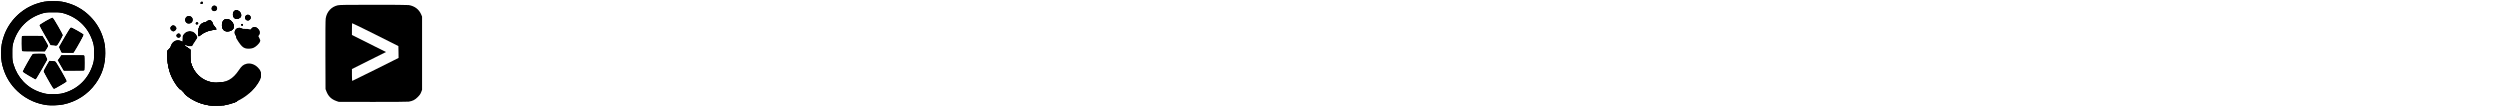
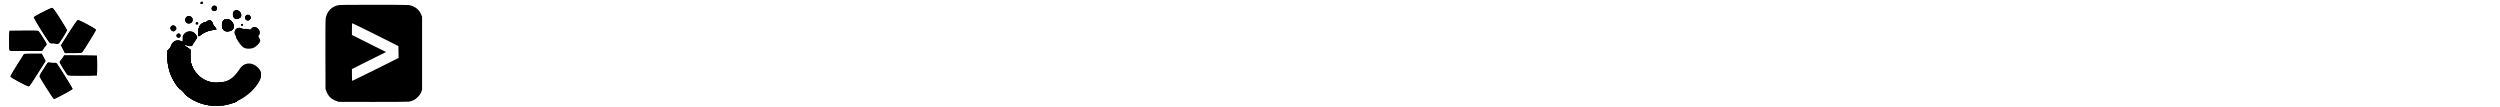
<svg xmlns="http://www.w3.org/2000/svg" version="1.1" width="752" height="32" viewBox="0 0 752 32">
  <svg id="b-pivotaltracker" width="32" height="32" viewBox="0 0 32 32" x="0" y="0">
-     <path d="M14.161 31.621c-6.012-0.758-11.149-4.936-13.031-10.596-0.635-1.909-0.793-2.911-0.793-5.025s0.158-3.116 0.793-5.025c1.518-4.566 5.279-8.327 9.845-9.845 1.909-0.635 2.911-0.793 5.025-0.793s3.116 0.158 5.025 0.793c4.566 1.518 8.327 5.279 9.845 9.845 0.635 1.909 0.793 2.911 0.793 5.025 0 3.47-0.913 6.347-2.896 9.125-2.313 3.24-5.813 5.492-9.798 6.305-1.207 0.246-3.615 0.342-4.808 0.192zM19.313 27.946c4.23-1.242 7.349-4.357 8.643-8.633 0.315-1.040 0.34-1.29 0.34-3.313s-0.026-2.272-0.34-3.313c-1.293-4.273-4.371-7.35-8.643-8.643-1.040-0.315-1.29-0.341-3.313-0.341s-2.272 0.026-3.313 0.341c-4.273 1.293-7.35 4.371-8.643 8.643-0.315 1.040-0.341 1.29-0.341 3.313s0.026 2.272 0.341 3.313c1.229 4.062 4.074 7.070 7.936 8.392 1.677 0.574 2.316 0.663 4.395 0.614 1.508-0.036 2.002-0.099 2.938-0.373zM15.904 26.406c-0.597-0.861-2.778-4.79-2.772-4.992 0.004-0.125 0.389-0.873 0.855-1.664l0.848-1.438 0.864 0.042c0.595 0.029 0.928 0.107 1.070 0.25 0.113 0.114 0.922 1.458 1.799 2.986 1.326 2.313 1.567 2.81 1.437 2.967-0.165 0.199-3.583 2.192-3.759 2.192-0.057 0-0.211-0.155-0.342-0.344zM8.756 22.807c-0.994-0.58-1.847-1.127-1.897-1.216-0.098-0.175 2.639-5.043 2.986-5.31 0.138-0.106 0.713-0.156 1.794-0.156 1.664 0 1.986 0.050 1.986 0.307 0 0.086 0.143 0.425 0.319 0.755s0.285 0.687 0.244 0.793c-0.126 0.33-3.090 5.444-3.289 5.676-0.103 0.12-0.221 0.216-0.262 0.212s-0.887-0.481-1.881-1.061zM18.255 19.687l-0.901-1.563 0.328-0.389c0.18-0.214 0.411-0.551 0.514-0.749l0.186-0.36h3.483c3.061 0 3.493 0.024 3.559 0.198 0.099 0.258 0.099 3.972 0 4.23-0.066 0.173-0.464 0.198-3.172 0.198h-3.096zM18.42 15.656c-0.040-0.12-0.212-0.507-0.383-0.859l-0.311-0.64 1.69-2.923c1.16-2.006 1.764-2.934 1.927-2.96 0.255-0.040 3.649 1.865 3.798 2.132 0.075 0.134-1.916 3.78-2.803 5.134l-0.219 0.334h-1.814c-1.616 0-1.821-0.024-1.886-0.219zM6.65 15.35c-0.173-0.173-0.214-4.181-0.046-4.446 0.078-0.123 0.795-0.151 3.154-0.125l3.054 0.034 0.784 1.313c0.431 0.722 0.814 1.428 0.851 1.569 0.044 0.17-0.108 0.518-0.451 1.031l-0.518 0.775h-3.34c-2.431 0-3.38-0.041-3.49-0.15zM15.955 13.635l-0.733-0.073-1.667-2.875c-0.917-1.581-1.67-2.963-1.673-3.071-0.009-0.277 3.743-2.428 3.978-2.28 0.249 0.157 3.009 4.931 3.013 5.211 0.003 0.22-0.997 2.093-1.526 2.859-0.131 0.189-0.332 0.334-0.448 0.323s-0.54-0.054-0.943-0.094z" />
-     <path d="M14.161 31.621c-6.012-0.758-11.149-4.936-13.031-10.596-0.635-1.909-0.793-2.911-0.793-5.025s0.158-3.116 0.793-5.025c1.518-4.566 5.279-8.327 9.845-9.845 1.909-0.635 2.911-0.793 5.025-0.793s3.116 0.158 5.025 0.793c4.566 1.518 8.327 5.279 9.845 9.845 0.635 1.909 0.793 2.911 0.793 5.025 0 3.47-0.913 6.347-2.896 9.125-2.313 3.24-5.813 5.492-9.798 6.305-1.207 0.246-3.615 0.342-4.808 0.192zM19.313 27.946c4.23-1.242 7.349-4.357 8.643-8.633 0.315-1.040 0.34-1.29 0.34-3.313s-0.026-2.272-0.34-3.313c-1.293-4.273-4.371-7.35-8.643-8.643-1.040-0.315-1.29-0.341-3.313-0.341s-2.272 0.026-3.313 0.341c-4.273 1.293-7.35 4.371-8.643 8.643-0.315 1.040-0.341 1.29-0.341 3.313s0.026 2.272 0.341 3.313c1.229 4.062 4.074 7.070 7.936 8.392 1.677 0.574 2.316 0.663 4.395 0.614 1.508-0.036 2.002-0.099 2.938-0.373zM16.097 26.401c-0.259-0.304-2.848-4.835-2.842-4.973 0.003-0.063 0.384-0.762 0.847-1.552l0.842-1.438 0.684 0.039c0.376 0.022 0.769 0.065 0.872 0.097 0.208 0.064 3.264 5.306 3.337 5.724 0.038 0.22-0.15 0.375-1.114 0.92-0.638 0.36-1.449 0.822-1.802 1.026-0.599 0.346-0.654 0.356-0.824 0.157zM8.75 22.622c-0.928-0.543-1.701-1.060-1.717-1.149s0.609-1.258 1.388-2.599l1.418-2.438 1.83-0.035c1.488-0.028 1.83-0.002 1.83 0.138 0 0.095 0.136 0.429 0.303 0.742l0.303 0.57-1.498 2.605c-1.803 3.136-1.824 3.169-2.018 3.16-0.084-0.004-0.913-0.452-1.841-0.995zM18.45 19.704c-0.454-0.781-0.825-1.504-0.825-1.606s0.118-0.292 0.263-0.423c0.145-0.131 0.343-0.393 0.441-0.582l0.178-0.344h6.744v4.375h-5.975zM18.499 15.406c-0.066-0.189-0.205-0.503-0.309-0.698s-0.19-0.433-0.19-0.53c0-0.239 3.15-5.691 3.33-5.763 0.177-0.071 3.67 1.938 3.67 2.111 0 0.133-2.368 4.295-2.777 4.88l-0.24 0.344h-3.364zM6.75 13.063v-2.188h2.918c3.376 0 2.928-0.189 4.012 1.688 0.655 1.132 0.707 1.275 0.552 1.511-0.094 0.144-0.303 0.467-0.464 0.719l-0.294 0.458h-6.725zM16.075 13.51l-0.738-0.073-1.666-2.875c-0.916-1.581-1.653-2.918-1.637-2.97s0.844-0.567 1.841-1.144c1.19-0.689 1.86-1.010 1.953-0.934 0.166 0.136 2.922 4.901 2.922 5.053 0 0.144-1.367 2.569-1.6 2.839-0.104 0.12-0.222 0.209-0.263 0.198s-0.406-0.054-0.812-0.094z" />
-     <path d="M14.308 31.494c-6.375-0.718-11.762-5.378-13.369-11.564-1.666-6.412 0.915-13.198 6.411-16.857 5.296-3.526 12.004-3.526 17.3 0 4.7 3.129 7.408 8.778 6.855 14.301-0.79 7.902-6.99 13.807-14.881 14.172-0.722 0.033-1.765 0.010-2.317-0.053zM19.177 28.14c1.269-0.34 3.298-1.316 4.272-2.054 0.892-0.676 2.338-2.168 2.918-3.011 0.6-0.873 1.473-2.784 1.784-3.906 0.231-0.836 0.272-1.307 0.272-3.169 0-2.574-0.172-3.385-1.154-5.427-0.721-1.501-1.435-2.474-2.68-3.657-1.165-1.107-1.816-1.553-3.272-2.243-1.957-0.927-2.777-1.096-5.317-1.096s-3.36 0.169-5.317 1.096c-1.456 0.69-2.107 1.136-3.272 2.243-1.245 1.183-1.959 2.157-2.68 3.657-0.981 2.042-1.154 2.852-1.154 5.427 0 2.54 0.169 3.36 1.096 5.317 0.69 1.456 1.136 2.107 2.243 3.272 1.824 1.92 3.922 3.113 6.459 3.674 1.465 0.324 4.366 0.262 5.802-0.122zM16.097 26.401c-0.259-0.304-2.848-4.835-2.842-4.973 0.003-0.063 0.384-0.762 0.847-1.552l0.842-1.438 0.684 0.039c0.376 0.022 0.769 0.065 0.872 0.097 0.208 0.064 3.264 5.306 3.337 5.724 0.038 0.22-0.15 0.375-1.114 0.92-0.638 0.36-1.449 0.822-1.802 1.026-0.599 0.346-0.654 0.356-0.824 0.157zM8.75 22.622c-0.928-0.543-1.701-1.060-1.717-1.149s0.609-1.258 1.388-2.599l1.418-2.438 1.83-0.035c1.488-0.028 1.83-0.002 1.83 0.138 0 0.095 0.136 0.429 0.303 0.742l0.303 0.57-1.498 2.605c-1.803 3.136-1.824 3.169-2.018 3.16-0.084-0.004-0.913-0.452-1.841-0.995zM18.45 19.704c-0.454-0.781-0.825-1.504-0.825-1.606s0.118-0.292 0.263-0.423c0.145-0.131 0.343-0.393 0.441-0.582l0.178-0.344h6.744v4.375h-5.975zM18.499 15.406c-0.066-0.189-0.205-0.503-0.309-0.698s-0.19-0.433-0.19-0.53c0-0.239 3.15-5.691 3.33-5.763 0.177-0.071 3.67 1.938 3.67 2.111 0 0.133-2.368 4.295-2.777 4.88l-0.24 0.344h-3.364zM6.75 13.063v-2.188h2.918c3.376 0 2.928-0.189 4.012 1.688 0.655 1.132 0.707 1.275 0.552 1.511-0.094 0.144-0.303 0.467-0.464 0.719l-0.294 0.458h-6.725zM16.075 13.51l-0.738-0.073-1.666-2.875c-0.916-1.581-1.653-2.918-1.637-2.97s0.844-0.567 1.841-1.144c1.19-0.689 1.86-1.010 1.953-0.934 0.166 0.136 2.922 4.901 2.922 5.053 0 0.144-1.367 2.569-1.6 2.839-0.104 0.12-0.222 0.209-0.263 0.198s-0.406-0.054-0.812-0.094z" />
-     <path d="M14.375 31.43c-0.172-0.029-0.706-0.117-1.188-0.195-1.932-0.312-4.373-1.343-6.152-2.599-3.142-2.218-5.341-5.575-6.244-9.532-0.293-1.282-0.293-4.927 0-6.209 1.416-6.206 5.897-10.687 12.103-12.103 1.282-0.293 4.927-0.293 6.209 0 6.206 1.416 10.687 5.897 12.103 12.103 0.293 1.282 0.293 4.927 0 6.209-1.416 6.204-5.991 10.774-12.103 12.092-0.875 0.189-4.070 0.346-4.73 0.233zM18.058 28.435c1.934-0.337 3.773-1.095 5.243-2.161 6.992-5.071 7.089-15.212 0.196-20.385-7.503-5.63-18.306-1.265-19.931 8.053-1.466 8.41 6.083 15.96 14.493 14.493zM16.097 26.401c-0.259-0.304-2.848-4.835-2.842-4.973 0.003-0.063 0.384-0.762 0.847-1.552l0.842-1.438 0.684 0.039c0.376 0.022 0.769 0.065 0.872 0.097 0.208 0.064 3.264 5.306 3.337 5.724 0.038 0.22-0.15 0.375-1.114 0.92-0.638 0.36-1.449 0.822-1.802 1.026-0.599 0.346-0.654 0.356-0.824 0.157zM8.75 22.622c-0.928-0.543-1.701-1.060-1.717-1.149s0.609-1.258 1.388-2.599l1.418-2.438 1.83-0.035c1.488-0.028 1.83-0.002 1.83 0.138 0 0.095 0.136 0.429 0.303 0.742l0.303 0.57-1.498 2.605c-1.803 3.136-1.824 3.169-2.018 3.16-0.084-0.004-0.913-0.452-1.841-0.995zM18.45 19.704c-0.454-0.781-0.825-1.504-0.825-1.606s0.118-0.292 0.263-0.423c0.145-0.131 0.343-0.393 0.441-0.582l0.178-0.344h6.744v4.375h-5.975zM18.499 15.406c-0.066-0.189-0.205-0.503-0.309-0.698s-0.19-0.433-0.19-0.53c0-0.239 3.15-5.691 3.33-5.763 0.177-0.071 3.67 1.938 3.67 2.111 0 0.133-2.368 4.295-2.777 4.88l-0.24 0.344h-3.364zM6.75 13.063v-2.188h2.918c3.376 0 2.928-0.189 4.012 1.688 0.655 1.132 0.707 1.275 0.552 1.511-0.094 0.144-0.303 0.467-0.464 0.719l-0.294 0.458h-6.725zM16.075 13.51l-0.738-0.073-1.666-2.875c-0.916-1.581-1.653-2.918-1.637-2.97s0.844-0.567 1.841-1.144c1.19-0.689 1.86-1.010 1.953-0.934 0.166 0.136 2.922 4.901 2.922 5.053 0 0.144-1.367 2.569-1.6 2.839-0.104 0.12-0.222 0.209-0.263 0.198s-0.406-0.054-0.812-0.094z" />
-     <path d="M14.375 31.43c-0.172-0.029-0.706-0.117-1.188-0.195-1.932-0.312-4.373-1.343-6.152-2.599-3.142-2.218-5.341-5.575-6.244-9.532-0.293-1.282-0.293-4.927 0-6.209 1.416-6.206 5.897-10.687 12.103-12.103 1.282-0.293 4.927-0.293 6.209 0 6.206 1.416 10.687 5.897 12.103 12.103 0.293 1.282 0.293 4.927 0 6.209-1.416 6.204-5.991 10.774-12.103 12.092-0.875 0.189-4.070 0.346-4.73 0.233zM18.058 28.435c1.934-0.337 3.773-1.095 5.243-2.161 6.992-5.071 7.089-15.212 0.196-20.385-7.503-5.63-18.306-1.265-19.931 8.053-1.466 8.41 6.083 15.96 14.493 14.493zM14.766 23.922l-1.416-2.453 0.326-0.578c0.179-0.318 0.537-0.959 0.794-1.425l0.467-0.847 1.622 0.069 1.592 2.75c0.876 1.512 1.594 2.814 1.595 2.893 0.003 0.141-3.201 2.045-3.441 2.045-0.068 0-0.761-1.104-1.54-2.453zM8.902 22.572c-0.845-0.498-1.594-0.964-1.666-1.036-0.090-0.090 0.301-0.875 1.271-2.552 0.771-1.332 1.464-2.463 1.541-2.514s0.824-0.093 1.661-0.094l1.521-0.002 0.737 1.474-1.607 2.794c-0.884 1.537-1.678 2.803-1.765 2.814s-0.849-0.388-1.693-0.886zM19.087 20.534c-1.064-1.701-1.369-2.328-1.23-2.523 0.078-0.109 0.268-0.409 0.424-0.667l0.283-0.469 6.625 0.064v4l-5.806 0.067zM18.434 14.941c-0.18-0.38-0.309-0.763-0.287-0.852 0.065-0.257 3.157-5.587 3.242-5.588 0.114-0.002 3.146 1.755 3.339 1.935 0.136 0.127-0.092 0.601-1.273 2.64l-1.439 2.486-3.256 0.070zM6.805 15.088c-0.034-0.089-0.046-1.031-0.027-2.094l0.035-1.932h5.842l1.612 2.783-0.414 0.609c-0.228 0.335-0.47 0.65-0.539 0.701s-1.547 0.093-3.285 0.094c-2.469 0.002-3.174-0.033-3.222-0.16zM16.154 13.408c-0.601-0.042-0.685-0.086-0.96-0.508-0.438-0.673-2.961-5.067-2.985-5.2-0.022-0.12 3.258-2.074 3.482-2.074 0.073 0 0.772 1.11 1.554 2.466l1.422 2.466-0.348 0.628c-0.831 1.499-1.335 2.314-1.417 2.292-0.049-0.013-0.385-0.044-0.747-0.069z" />
-     <path d="M13.43 31.18c-6.448-1.084-11.567-6.245-12.618-12.721-1.356-8.363 4.362-16.29 12.729-17.647 8.363-1.356 16.29 4.362 17.647 12.729 1.356 8.363-4.362 16.29-12.729 17.647-1.391 0.226-3.662 0.222-5.029-0.008zM17.875 28.567c2.687-0.41 4.975-1.544 6.92-3.428 2.218-2.149 3.488-4.729 3.846-7.812 0.346-2.972-0.522-6.248-2.316-8.751-0.639-0.891-2.251-2.478-3.112-3.064-1.658-1.127-3.798-1.91-5.884-2.153-2.863-0.333-6.076 0.477-8.54 2.153-0.861 0.586-2.473 2.173-3.112 3.064-1.795 2.503-2.662 5.779-2.316 8.751 0.359 3.086 1.635 5.676 3.846 7.806 1.146 1.103 1.821 1.584 3.145 2.237 2.456 1.212 4.888 1.599 7.525 1.196zM14.766 23.922l-1.416-2.453 0.326-0.578c0.179-0.318 0.537-0.959 0.794-1.425l0.467-0.847 1.622 0.069 1.592 2.75c0.876 1.512 1.594 2.814 1.595 2.893 0.003 0.141-3.201 2.045-3.441 2.045-0.068 0-0.761-1.104-1.54-2.453zM8.902 22.572c-0.845-0.498-1.594-0.964-1.666-1.036-0.090-0.090 0.301-0.875 1.271-2.552 0.771-1.332 1.464-2.463 1.541-2.514s0.824-0.093 1.661-0.094l1.521-0.002 0.737 1.474-1.607 2.794c-0.884 1.537-1.678 2.803-1.765 2.814s-0.849-0.388-1.693-0.886zM19.087 20.534c-1.064-1.701-1.369-2.328-1.23-2.523 0.078-0.109 0.268-0.409 0.424-0.667l0.283-0.469 6.625 0.064v4l-5.806 0.067zM18.434 14.941c-0.18-0.38-0.309-0.763-0.287-0.852 0.065-0.257 3.157-5.587 3.242-5.588 0.114-0.002 3.146 1.755 3.339 1.935 0.136 0.127-0.092 0.601-1.273 2.64l-1.439 2.486-3.256 0.070zM6.805 15.088c-0.034-0.089-0.046-1.031-0.027-2.094l0.035-1.932h5.842l1.612 2.783-0.414 0.609c-0.228 0.335-0.47 0.65-0.539 0.701s-1.547 0.093-3.285 0.094c-2.469 0.002-3.174-0.033-3.222-0.16zM16.154 13.408c-0.601-0.042-0.685-0.086-0.96-0.508-0.438-0.673-2.961-5.067-2.985-5.2-0.022-0.12 3.258-2.074 3.482-2.074 0.073 0 0.772 1.11 1.554 2.466l1.422 2.466-0.348 0.628c-0.831 1.499-1.335 2.314-1.417 2.292-0.049-0.013-0.385-0.044-0.747-0.069z" />
-     <path d="M13.43 31.18c-6.448-1.084-11.567-6.245-12.618-12.721-1.356-8.363 4.362-16.29 12.729-17.647 8.363-1.356 16.29 4.362 17.647 12.729 1.356 8.363-4.362 16.29-12.729 17.647-1.391 0.226-3.662 0.222-5.029-0.008zM17.875 28.567c2.687-0.41 4.975-1.544 6.92-3.428 2.218-2.149 3.488-4.729 3.846-7.812 0.346-2.972-0.522-6.248-2.316-8.751-0.639-0.891-2.251-2.478-3.112-3.064-1.658-1.127-3.798-1.91-5.884-2.153-2.863-0.333-6.076 0.477-8.54 2.153-0.861 0.586-2.473 2.173-3.112 3.064-1.795 2.503-2.662 5.779-2.316 8.751 0.359 3.086 1.635 5.676 3.846 7.806 1.146 1.103 1.821 1.584 3.145 2.237 2.456 1.212 4.888 1.599 7.525 1.196z" />
+     <path d="M15.968 29.523c-0.294-0.313-3.66-5.603-3.991-6.271-0.198-0.401-0.128-0.569 0.966-2.304 0.649-1.029 1.275-1.964 1.391-2.077 0.157-0.153 0.395-0.168 0.925-0.059 0.393 0.080 0.896 0.117 1.12 0.083s0.492-0.008 0.598 0.059c0.364 0.233 4.951 7.647 4.861 7.857-0.078 0.181-5.259 2.99-5.515 2.99-0.052 0-0.212-0.125-0.355-0.278zM5.667 24.62c-1.673-0.886-2.572-1.455-2.572-1.625 0-0.144 0.926-1.728 2.059-3.519l2.059-3.257 5.387-0.080 1.143 2.223-2.293 3.615c-2.585 4.076-2.539 4.013-2.926 4.009-0.156-0.002-1.441-0.616-2.856-1.366zM20.309 22.583c-0.35-0.319-2.39-3.642-2.39-3.893 0-0.111 0.177-0.399 0.392-0.641s0.527-0.664 0.691-0.939l0.299-0.499 9.867 0.084v6.037l-4.301 0.042c-3.598 0.036-4.343 0.004-4.558-0.191zM19.21 15.384c-0.143-0.328-0.411-0.851-0.596-1.164l-0.336-0.568 2.409-3.801c1.423-2.245 2.529-3.822 2.702-3.853 0.442-0.079 5.516 2.648 5.516 2.964 0 0.265-3.676 6.229-4.154 6.739-0.226 0.241-0.595 0.278-2.771 0.278h-2.511zM2.824 15.143c-0.048-0.114-0.065-1.491-0.039-3.061l0.048-2.854 4.251-0.043c2.944-0.030 4.323 0.012 4.486 0.135 0.305 0.231 2.511 3.729 2.511 3.982 0 0.107-0.149 0.341-0.332 0.522s-0.484 0.578-0.669 0.884l-0.337 0.556-4.916 0.042c-3.905 0.034-4.934-0-5.003-0.164zM16.527 13.117c-0.333-0.071-0.671-0.093-0.751-0.048s-0.325 0.040-0.546-0.010c-0.304-0.069-0.976-1.005-2.787-3.879-1.319-2.094-2.343-3.889-2.289-4.014 0.15-0.349 5.12-2.874 5.546-2.817 0.277 0.037 0.886 0.861 2.427 3.28 1.132 1.777 2.058 3.334 2.058 3.46 0 0.241-1.969 3.436-2.412 3.914-0.28 0.302-0.346 0.309-1.246 0.116z" />
+     <path d="M16.044 29.444c-0.382-0.437-4.055-6.347-4.054-6.523 0-0.104 0.54-1.047 1.199-2.095l1.198-1.906 1.199 0.051c0.913 0.039 1.267 0.123 1.484 0.352 0.157 0.166 1.288 1.887 2.514 3.827l2.229 3.526-0.399 0.294c-0.423 0.312-4.924 2.674-5.096 2.674-0.056 0-0.179-0.089-0.275-0.199zM5.754 24.525c-1.615-0.85-2.485-1.4-2.485-1.571 0-0.144 0.911-1.702 2.024-3.461 1.444-2.282 2.131-3.223 2.398-3.283 0.206-0.046 1.349-0.064 2.541-0.039l2.167 0.046 1.188 2.139-2.346 3.697c-1.617 2.547-2.448 3.709-2.674 3.738-0.18 0.023-1.446-0.547-2.813-1.267zM20.329 22.374c-0.499-0.535-2.236-3.397-2.236-3.683 0-0.159 0.123-0.383 0.274-0.497s0.427-0.48 0.614-0.814l0.34-0.606h4.861c4.272 0 4.874 0.030 4.967 0.251 0.138 0.327 0.138 5.048 0 5.376-0.093 0.22-0.639 0.251-4.333 0.251-3.811 0-4.253-0.027-4.486-0.278zM19.39 15.547c-0.050-0.155-0.281-0.631-0.513-1.058-0.339-0.622-0.385-0.843-0.232-1.112 1.149-2.032 4.614-7.247 4.815-7.247 0.141 0 1.385 0.587 2.764 1.304 1.672 0.87 2.507 1.393 2.507 1.572 0 0.148-0.923 1.723-2.052 3.502l-2.052 3.234-2.573 0.044c-2.339 0.040-2.581 0.018-2.664-0.238zM3.020 15.095c-0.227-0.207-0.274-0.693-0.271-2.82 0.001-1.414 0.066-2.661 0.143-2.772 0.108-0.156 1.108-0.192 4.397-0.159l4.257 0.043 1.18 1.827c0.649 1.005 1.18 1.943 1.181 2.086s-0.123 0.352-0.273 0.466c-0.151 0.114-0.422 0.471-0.603 0.794s-0.456 0.631-0.612 0.686c-0.156 0.054-2.272 0.099-4.704 0.099-3.786 0-4.46-0.036-4.694-0.25zM16.058 12.978c-0.592-0.053-1.11-0.132-1.153-0.176s-1.115-1.723-2.384-3.733c-1.654-2.619-2.263-3.718-2.15-3.881 0.24-0.346 4.79-2.708 5.222-2.711 0.309-0.002 0.747 0.581 2.398 3.186 1.111 1.754 2.017 3.309 2.012 3.455-0.012 0.427-2.326 3.915-2.611 3.936-0.142 0.010-0.743-0.025-1.335-0.078z" />
+     <path d="M16.042 29.285c-0.236-0.268-3.795-5.887-3.927-6.199-0.088-0.208 1.848-3.557 2.295-3.972 0.073-0.068 0.684-0.076 1.358-0.019l1.226 0.104 2.293 3.625c1.261 1.994 2.293 3.721 2.293 3.839 0 0.202-4.818 2.821-5.189 2.821-0.096 0-0.253-0.089-0.349-0.199zM5.889 24.503c-1.383-0.73-2.542-1.399-2.574-1.488s0.867-1.619 1.999-3.4l2.059-3.238 5.052-0.083 0.48 0.942c0.264 0.518 0.48 1.021 0.48 1.118 0 0.179-3.79 6.244-4.398 7.038-0.184 0.24-0.39 0.437-0.458 0.437s-1.255-0.597-2.639-1.326zM20.588 22.527c-0.224-0.13-2.495-3.619-2.495-3.833 0-0.071 0.23-0.406 0.512-0.746 1.061-1.279 0.567-1.174 5.49-1.174 2.438 0 4.557 0.043 4.709 0.096 0.237 0.083 0.276 0.485 0.276 2.843s-0.039 2.76-0.276 2.843c-0.402 0.14-7.97 0.114-8.216-0.029zM19.134 14.778c-0.313-0.598-0.499-1.156-0.435-1.307 0.206-0.49 4.485-7.182 4.651-7.276 0.19-0.107 5.206 2.467 5.321 2.73 0.075 0.172-3.575 6.079-4.089 6.618-0.228 0.239-0.593 0.278-2.584 0.278h-2.318zM3.036 15.080c-0.064-0.058-0.116-1.337-0.116-2.843 0-2.349 0.039-2.75 0.276-2.833 0.152-0.053 2.031-0.096 4.177-0.096h3.901l0.418 0.516c0.23 0.284 0.826 1.174 1.325 1.977l0.906 1.461-1.441 1.924h-4.664c-2.565 0-4.717-0.048-4.781-0.106zM15.771 12.821l-0.839-0.098-2.256-3.571c-1.241-1.964-2.256-3.683-2.256-3.82 0-0.36 5.027-2.952 5.357-2.761 0.246 0.142 4.238 6.308 4.233 6.537-0.002 0.066-0.534 0.942-1.183 1.947-1.306 2.021-1.231 1.978-3.054 1.766z" />
+     <path d="M16.136 29.205c-0.359-0.375-3.973-6.13-3.97-6.321 0.002-0.084 0.535-0.974 1.185-1.979l1.182-1.827 0.951 0.050c0.523 0.027 1.069 0.081 1.213 0.12 0.291 0.078 4.709 7 4.709 7.377-0 0.134-0.704 0.602-1.613 1.072-0.887 0.459-2.013 1.048-2.502 1.31-0.839 0.449-0.904 0.46-1.155 0.198zM5.887 24.399c-1.294-0.692-2.38-1.333-2.413-1.425-0.081-0.221 3.578-6.040 4.023-6.398 0.287-0.231 0.691-0.278 2.404-0.278 2.165 0 2.611 0.067 2.611 0.39 0 0.109 0.191 0.526 0.425 0.927l0.425 0.729-2.183 3.464c-2.354 3.735-2.448 3.867-2.744 3.856-0.108-0.004-1.255-0.573-2.549-1.265zM19.819 21.342c-0.402-0.634-0.916-1.444-1.141-1.801-0.505-0.799-0.512-1.044-0.044-1.431 0.202-0.166 0.478-0.499 0.615-0.74l0.248-0.437h4.686c4.112 0 4.699 0.031 4.791 0.251 0.138 0.327 0.138 4.73 0 5.058-0.092 0.219-0.633 0.251-4.265 0.251h-4.159zM19.532 15.322c-0.054-0.187-0.273-0.641-0.488-1.009l-0.391-0.669 2.304-3.628c1.267-1.996 2.392-3.655 2.5-3.688 0.258-0.078 5.099 2.486 5.099 2.701 0 0.197-3.605 5.952-3.981 6.355-0.223 0.239-0.586 0.278-2.603 0.278-2.248 0-2.348-0.014-2.441-0.34zM3.129 14.995c-0.221-0.201-0.31-4.786-0.103-5.277 0.092-0.219 0.624-0.251 4.159-0.251 3.642 0 4.080 0.028 4.318 0.278 0.408 0.427 2.23 3.374 2.23 3.607 0 0.113-0.128 0.303-0.285 0.422s-0.472 0.485-0.7 0.814l-0.414 0.598h-4.497c-3.265 0-4.555-0.052-4.707-0.191zM16.094 12.816l-1.039-0.092-2.315-3.654c-1.273-2.010-2.316-3.702-2.318-3.761-0.005-0.19 4.932-2.688 5.215-2.638 0.27 0.047 4.196 6.060 4.198 6.429 0.001 0.212-1.832 3.151-2.236 3.583-0.143 0.153-0.306 0.266-0.363 0.251s-0.571-0.068-1.143-0.119z" />
+     <path d="M15.932 28.731c-0.878-1.236-3.595-5.629-3.593-5.811 0.001-0.104 0.494-0.975 1.095-1.936 0.749-1.196 1.189-1.743 1.394-1.734 0.165 0.007 0.677 0.025 1.138 0.040l0.839 0.026 2.32 3.662c1.276 2.014 2.289 3.691 2.251 3.725-0.094 0.086-3.891 2.094-4.516 2.388-0.496 0.234-0.51 0.228-0.928-0.361zM5.929 24.299c-1.528-0.798-2.306-1.295-2.297-1.466 0.008-0.143 0.89-1.618 1.962-3.278l1.948-3.018 4.709-0.083 0.977 1.92-2.239 3.529c-1.232 1.941-2.354 3.546-2.494 3.566s-1.295-0.506-2.566-1.17zM19.438 20.547c-1.048-1.64-1.122-1.814-0.89-2.105 0.139-0.175 0.415-0.55 0.613-0.834l0.36-0.516h9.383v5.243h-8.325zM19.276 14.591l-0.473-0.915 2.217-3.549c1.22-1.952 2.312-3.585 2.427-3.628 0.34-0.128 4.937 2.328 4.922 2.629-0.008 0.143-0.89 1.618-1.962 3.278l-1.948 3.018-4.709 0.083zM3.211 14.921c-0.064-0.058-0.116-1.274-0.116-2.701v-2.595l8.284 0.005 1.090 1.725c1.090 1.724 1.249 2.133 0.909 2.325-0.1 0.056-0.375 0.382-0.613 0.724l-0.431 0.622h-4.503c-2.477 0-4.555-0.048-4.619-0.106zM16.030 12.658l-0.929-0.093-2.254-3.544c-1.24-1.949-2.254-3.599-2.254-3.665 0-0.208 4.687-2.588 4.989-2.534s4.080 5.852 4.080 6.261c0 0.437-2.169 3.718-2.442 3.693-0.144-0.013-0.68-0.066-1.19-0.117z" />
+     <path d="M14.295 26.043l-1.967-3.117 0.952-1.527c1.403-2.25 1.248-2.125 2.481-1.998l1.056 0.109 2.207 3.479c1.214 1.913 2.207 3.534 2.207 3.601 0 0.137-4.564 2.577-4.812 2.573-0.087-0.002-1.043-1.406-2.125-3.12zM6.059 24.261c-1.295-0.685-2.354-1.31-2.354-1.388s0.863-1.515 1.918-3.195l1.918-3.053 4.709-0.005 0.422 0.889c0.305 0.641 0.375 0.961 0.252 1.149-0.094 0.143-1.106 1.744-2.249 3.557s-2.119 3.296-2.17 3.294c-0.050-0.001-1.151-0.563-2.446-1.248zM20.474 21.977c-1.239-1.822-2.042-3.242-1.917-3.391 0.081-0.096 0.363-0.472 0.628-0.835l0.482-0.659h9.064v5.243h-4.007c-3.967 0-4.010-0.004-4.25-0.357zM19.413 14.61c-0.247-0.491-0.449-0.931-0.449-0.979 0-0.138 4.379-7.017 4.516-7.094 0.23-0.129 4.817 2.412 4.758 2.635-0.031 0.118-0.924 1.59-1.986 3.272l-1.93 3.058h-4.461zM3.269 12.247v-2.621h7.993l2.313 3.67-0.432 0.468c-0.238 0.257-0.482 0.611-0.543 0.787-0.107 0.308-0.26 0.319-4.721 0.319h-4.61zM14.871 12.008c-0.866-1.248-4.103-6.459-4.103-6.605 0-0.16 4.524-2.611 4.812-2.607 0.123 0.002 3.808 5.65 4.050 6.207 0.030 0.069-0.441 0.913-1.046 1.875l-1.101 1.749-1.113-0.031c-1.068-0.030-1.129-0.054-1.499-0.587z" />
+     <path d="M14.548 26.256c-1.016-1.6-1.897-3.027-1.958-3.172-0.070-0.166 0.296-0.901 0.995-2l1.105-1.738 0.96 0.084c0.528 0.046 1.013 0.129 1.078 0.183s1.099 1.651 2.3 3.548l2.182 3.449-0.556 0.303c-0.306 0.167-1.144 0.608-1.864 0.981s-1.553 0.811-1.851 0.974l-0.543 0.296zM6.147 24.221c-1.151-0.616-2.161-1.179-2.244-1.251s0.725-1.52 1.813-3.243l1.965-3.111h4.492l0.171 0.437c0.094 0.24 0.288 0.626 0.431 0.857 0.253 0.409 0.2 0.515-1.963 3.931-1.223 1.931-2.301 3.508-2.397 3.505s-1.116-0.509-2.267-1.125zM19.759 20.687c-1.263-1.954-1.248-1.902-0.722-2.53 0.248-0.297 0.451-0.622 0.451-0.723 0-0.134 1.242-0.184 4.622-0.184h4.622v4.925h-8.011zM19.657 14.908c-0.094-0.24-0.282-0.617-0.418-0.838-0.236-0.383-0.152-0.552 1.892-3.78 1.177-1.858 2.222-3.454 2.324-3.547 0.13-0.119 0.821 0.169 2.338 0.973 1.184 0.628 2.222 1.201 2.305 1.274s-0.724 1.518-1.813 3.243l-1.965 3.111h-4.492zM3.269 12.326v-2.542h7.994l1.061 1.684c0.583 0.926 1.061 1.74 1.061 1.808s-0.111 0.207-0.246 0.309c-0.135 0.102-0.374 0.433-0.531 0.734l-0.286 0.549h-9.052zM16.087 12.524l-0.872-0.061-2.174-3.464c-1.196-1.905-2.159-3.527-2.14-3.603 0.042-0.173 4.358-2.444 4.635-2.439 0.253 0.005 3.999 5.955 3.922 6.229-0.143 0.504-2.121 3.454-2.299 3.428-0.11-0.016-0.592-0.057-1.072-0.091z" />
  </svg>
  <svg id="b-statuscake" width="32" height="32" viewBox="0 0 32 32" x="48" y="0">
    <path d="M15.292 31.759c-1.927-0.305-3.247-0.703-4.638-1.398-1.736-0.867-2.565-1.503-3.777-2.898-0.258-0.297-0.53-0.539-0.604-0.539-0.188 0-0.881-0.808-1.538-1.791-1.627-2.436-2.389-5.096-2.384-8.322l0.002-1.526 0.441-0.45c0.301-0.306 0.497-0.636 0.615-1.033 0.294-0.989 1.222-1.714 2.176-1.7 0.234 0.004 0.65 0.129 1.173 0.355 0.134 0.058 0.16-0.064 0.16-0.767 0-0.731 0.036-0.89 0.291-1.275 0.647-0.977 1.965-1.315 2.971-0.761 0.532 0.293 1.164 1.143 1.164 1.565 0 0.152-0.184 0.51-0.419 0.815-0.23 0.299-0.58 0.831-0.777 1.183l-0.359 0.64-0.603 0.032c-0.451 0.024-0.716-0.025-1.046-0.194-0.244-0.124-0.463-0.205-0.488-0.18-0.115 0.115 0.125 0.411 0.529 0.653 0.244 0.146 0.588 0.384 0.764 0.528l0.32 0.262 0.007 1.69c0.008 1.936 0.121 2.48 0.794 3.823 0.973 1.942 2.789 3.473 4.851 4.089 0.664 0.198 1.129 0.259 2.081 0.27 3.143 0.038 5.026-0.996 6.886-3.781 0.803-1.202 1.295-1.609 2.249-1.857 1.157-0.301 2.504 0.141 3.458 1.137 0.751 0.783 0.899 1.149 0.899 2.223 0.001 0.81-0.036 0.979-0.342 1.583-1.892 3.73-6.292 6.817-10.747 7.54-0.874 0.142-3.421 0.195-4.11 0.086zM25.705 14.5c-0.672-0.239-1.141-0.697-1.969-1.923-0.596-0.882-0.77-1.221-0.731-1.425 0.031-0.164-0.028-0.375-0.154-0.545-0.681-0.921-0.025-2.242 1.113-2.243 0.223-0 0.559 0.082 0.747 0.183 0.255 0.137 0.535 0.175 1.108 0.149 0.421-0.019 0.937 0.022 1.146 0.091 0.365 0.12 0.394 0.11 0.74-0.256 0.311-0.33 0.426-0.381 0.85-0.381 0.398 0 0.563 0.063 0.873 0.336 0.21 0.185 0.452 0.47 0.537 0.635 0.224 0.434 0.196 1.082-0.063 1.41l-0.217 0.276 0.33 0.653c0.303 0.6 0.319 0.685 0.2 1.045-0.201 0.609-1.302 1.643-2.046 1.921-0.719 0.269-1.823 0.302-2.462 0.074zM5.265 11.137c-0.117-0.117-0.213-0.309-0.213-0.427 0-0.289 0.371-0.64 0.677-0.64 0.53 0 0.805 0.744 0.408 1.103-0.262 0.237-0.612 0.223-0.872-0.037zM11.711 10.806c-0.172-0.278-0.173-1.454-0.001-2.124 0.292-1.143 0.889-1.77 1.875-1.971 0.205-0.042 0.498-0.193 0.65-0.336s0.451-0.288 0.664-0.322c0.341-0.055 0.432-0.018 0.763 0.313 0.245 0.245 0.376 0.477 0.376 0.665 0 0.179 0.157 0.478 0.411 0.784 0.437 0.526 0.702 0.964 0.628 1.038-0.025 0.025-0.449 0.095-0.942 0.157-1.458 0.182-2.604 0.65-3.768 1.538-0.549 0.419-0.554 0.421-0.656 0.257zM19.825 9.377c-0.561-0.198-0.851-0.551-1.014-1.231-0.177-0.737 0.006-1.617 0.424-2.034 1.056-1.056 3.097 0.167 3.097 1.856 0 0.401-0.062 0.567-0.325 0.866-0.488 0.556-1.46 0.798-2.181 0.543zM3.55 9.119c-0.402-0.402-0.413-0.838-0.031-1.22s0.819-0.371 1.22 0.031c0.188 0.188 0.312 0.424 0.312 0.595 0 0.374-0.532 0.907-0.907 0.907-0.171 0-0.407-0.124-0.595-0.312zM24.618 7.678c-0.257-0.188-0.123-0.488 0.217-0.488 0.214 0 0.27 0.053 0.27 0.255 0 0.309-0.231 0.42-0.487 0.233zM10.928 7.256c-0.172-0.207 0.024-0.599 0.301-0.599 0.293 0 0.503 0.296 0.366 0.516-0.148 0.236-0.503 0.28-0.666 0.083zM8.114 6.869c-0.15-0.118-0.329-0.383-0.396-0.587-0.103-0.313-0.092-0.436 0.072-0.772 0.699-1.43 2.701-0.458 2.041 0.99-0.259 0.568-1.206 0.771-1.717 0.369zM26.16 6.073c-0.582-0.322-0.623-1.103-0.078-1.485 0.582-0.408 1.37 0.046 1.37 0.788 0 0.277-0.423 0.728-0.747 0.795-0.147 0.031-0.392-0.014-0.545-0.098zM22.684 5.589c-0.756-0.305-0.865-1.798-0.171-2.344 0.332-0.261 0.678-0.273 1.168-0.040 0.806 0.382 1.176 1.546 0.65 2.039-0.443 0.415-1.12 0.557-1.647 0.345zM15.964 3.19c-0.753-0.528-0.048-1.8 0.802-1.448 0.568 0.235 0.716 0.92 0.29 1.346-0.299 0.299-0.75 0.341-1.093 0.102zM12.381 1.151c-0.263-0.263 0.089-0.744 0.458-0.627 0.34 0.108 0.253 0.629-0.112 0.671-0.149 0.017-0.305-0.003-0.347-0.044z" />
    <path d="M15.292 31.759c-1.927-0.305-3.247-0.703-4.638-1.398-1.736-0.867-2.565-1.503-3.777-2.898-0.258-0.297-0.53-0.539-0.604-0.539-0.188 0-0.881-0.808-1.538-1.791-1.627-2.436-2.389-5.096-2.384-8.322l0.002-1.526 0.441-0.45c0.301-0.306 0.497-0.636 0.615-1.033 0.326-1.099 1.385-1.824 2.422-1.659 0.852 0.136 1.645 0.775 1.816 1.463 0.044 0.179 0.238 0.383 0.524 0.555 0.25 0.149 0.598 0.39 0.774 0.534l0.32 0.262 0.007 1.69c0.008 1.936 0.121 2.48 0.794 3.823 1.537 3.068 4.896 4.828 8.212 4.303 1.306-0.207 2.38-0.167 3.112 0.113 1.741 0.668 2.546 2.735 2.043 5.247-0.054 0.27-0.167 0.37-0.663 0.591-0.834 0.37-2.229 0.763-3.369 0.948-0.874 0.142-3.421 0.195-4.11 0.086zM26.681 27.59c-0.745-0.849-0.745-2.199-0.001-3.589 0.345-0.644 1.881-2.226 2.638-2.717l0.533-0.346 0.18 0.222c0.29 0.358 0.442 1.306 0.309 1.927-0.218 1.016-1.014 2.304-2.386 3.861-0.745 0.846-0.987 0.967-1.274 0.64zM8.131 13.486c-0.813-0.435-1.129-1.091-1.029-2.137 0.115-1.194 1.353-2.024 2.544-1.703 0.718 0.193 1.485 1.020 1.485 1.599 0 0.124-0.156 0.419-0.347 0.656s-0.517 0.726-0.725 1.087l-0.379 0.656-0.581 0.024c-0.409 0.017-0.696-0.037-0.969-0.183zM5.265 11.137c-0.117-0.117-0.213-0.309-0.213-0.427 0-0.289 0.371-0.64 0.677-0.64 0.53 0 0.805 0.744 0.408 1.103-0.262 0.237-0.612 0.223-0.872-0.037zM23.324 11.035c-1.271-0.775-0.812-2.67 0.646-2.671 0.591-0.001 1.16 0.355 1.379 0.861 0.226 0.522 0.225 0.581-0.027 1.136-0.367 0.809-1.275 1.115-1.998 0.674zM27.843 10.819c-0.438-0.385-0.714-1.189-0.515-1.506 0.068-0.109 0.124-0.275 0.124-0.368s0.14-0.31 0.312-0.481c0.453-0.453 1.132-0.443 1.663 0.024 0.486 0.427 0.692 0.826 0.692 1.342 0 0.482-0.188 0.783-0.679 1.087-0.539 0.333-1.148 0.297-1.596-0.096zM11.711 10.806c-0.172-0.278-0.173-1.454-0.001-2.124 0.292-1.143 0.889-1.77 1.875-1.971 0.205-0.042 0.498-0.193 0.65-0.336s0.451-0.288 0.664-0.322c0.341-0.055 0.432-0.018 0.763 0.313 0.245 0.245 0.376 0.477 0.376 0.665 0 0.179 0.157 0.478 0.411 0.784 0.437 0.526 0.702 0.964 0.628 1.038-0.025 0.025-0.449 0.095-0.942 0.157-1.458 0.182-2.604 0.65-3.768 1.538-0.549 0.419-0.554 0.421-0.656 0.257zM19.825 9.377c-0.561-0.198-0.851-0.551-1.014-1.231-0.177-0.737 0.006-1.617 0.424-2.034 1.056-1.056 3.097 0.167 3.097 1.856 0 0.401-0.062 0.567-0.325 0.866-0.488 0.556-1.46 0.798-2.181 0.543zM3.55 9.119c-0.402-0.402-0.413-0.838-0.031-1.22s0.819-0.371 1.22 0.031c0.188 0.188 0.312 0.424 0.312 0.595 0 0.374-0.532 0.907-0.907 0.907-0.171 0-0.407-0.124-0.595-0.312zM24.618 7.678c-0.257-0.188-0.123-0.488 0.217-0.488 0.214 0 0.27 0.053 0.27 0.255 0 0.309-0.231 0.42-0.487 0.233zM10.928 7.256c-0.172-0.207 0.024-0.599 0.301-0.599 0.293 0 0.503 0.296 0.366 0.516-0.148 0.236-0.503 0.28-0.666 0.083zM8.114 6.869c-0.15-0.118-0.329-0.383-0.396-0.587-0.103-0.313-0.092-0.436 0.072-0.772 0.699-1.43 2.701-0.458 2.041 0.99-0.259 0.568-1.206 0.771-1.717 0.369zM26.16 6.073c-0.582-0.322-0.623-1.103-0.078-1.485 0.582-0.408 1.37 0.046 1.37 0.788 0 0.277-0.423 0.728-0.747 0.795-0.147 0.031-0.392-0.014-0.545-0.098zM22.684 5.589c-0.756-0.305-0.865-1.798-0.171-2.344 0.332-0.261 0.678-0.273 1.168-0.040 0.806 0.382 1.176 1.546 0.65 2.039-0.443 0.415-1.12 0.557-1.647 0.345zM15.964 3.19c-0.753-0.528-0.048-1.8 0.802-1.448 0.568 0.235 0.716 0.92 0.29 1.346-0.299 0.299-0.75 0.341-1.093 0.102zM12.381 1.151c-0.263-0.263 0.089-0.744 0.458-0.627 0.34 0.108 0.253 0.629-0.112 0.671-0.149 0.017-0.305-0.003-0.347-0.044z" />
    <path d="M15.292 31.759c-2.582-0.409-4.506-1.133-6.345-2.386-1.446-0.986-1.48-1.029-1.528-1.927-0.023-0.434-0.081-0.83-0.128-0.88s-0.338-0.008-0.65 0.095l-0.563 0.187-0.357-0.415c-0.997-1.16-2.125-3.161-2.624-4.653-0.563-1.684-0.872-4.018-0.75-5.659l0.070-0.938 0.544-0.492c0.299-0.271 0.856-0.641 1.238-0.822 0.631-0.301 0.785-0.33 1.707-0.322 0.9 0.008 1.091 0.045 1.707 0.336 0.381 0.18 0.909 0.494 1.173 0.697l0.48 0.37 0.007 1.694c0.008 1.94 0.121 2.484 0.794 3.828 1.537 3.068 4.896 4.828 8.212 4.303 1.306-0.207 2.38-0.167 3.112 0.113 1.741 0.668 2.546 2.735 2.043 5.247-0.054 0.27-0.167 0.37-0.663 0.591-0.834 0.37-2.229 0.763-3.369 0.948-0.874 0.142-3.421 0.195-4.11 0.086zM26.681 27.59c-0.745-0.849-0.745-2.199-0.001-3.589 0.345-0.644 1.881-2.226 2.638-2.717l0.533-0.346 0.18 0.222c0.29 0.358 0.442 1.306 0.309 1.927-0.218 1.016-1.014 2.304-2.386 3.861-0.745 0.846-0.987 0.967-1.274 0.64zM8.131 13.486c-0.813-0.435-1.129-1.091-1.029-2.137 0.115-1.194 1.353-2.024 2.544-1.703 0.718 0.193 1.485 1.020 1.485 1.599 0 0.124-0.156 0.419-0.347 0.656s-0.517 0.726-0.725 1.087l-0.379 0.656-0.581 0.024c-0.409 0.017-0.696-0.037-0.969-0.183zM23.62 11.205c0.024-0.022 0.279-0.064 0.566-0.095 0.319-0.034 0.464-0.020 0.373 0.037-0.138 0.088-1.035 0.143-0.939 0.058zM28.128 11.055c-0.068-0.043 0.18-0.078 0.55-0.078s0.618 0.035 0.55 0.078c-0.068 0.043-0.315 0.078-0.55 0.078s-0.482-0.035-0.55-0.078zM24.945 10.817c0.106-0.117 0.217-0.213 0.246-0.213s-0.034 0.096-0.14 0.213c-0.106 0.117-0.217 0.213-0.246 0.213s0.034-0.096 0.14-0.213zM11.72 10.82c-0.276-0.447-0.12-2.128 0.269-2.89 0.264-0.516 0.862-1.027 1.355-1.154 0.969-0.251 1.991 0.057 2.865 0.862 0.452 0.416 0.965 1.12 0.88 1.205-0.023 0.023-0.424 0.090-0.892 0.15-1.525 0.195-2.813 0.719-3.855 1.568-0.485 0.396-0.525 0.412-0.62 0.258zM27.501 10.49c-0.039-0.063-0.047-0.137-0.019-0.165s0.079 0.023 0.114 0.114c0.072 0.188 0.011 0.221-0.095 0.051zM27.283 9.796c-0.039-0.21-0.030-0.423 0.022-0.473 0.053-0.052 0.099 0.112 0.107 0.381 0.016 0.572-0.032 0.607-0.128 0.092zM25.442 9.75c0-0.147 0.024-0.207 0.054-0.133s0.030 0.193 0 0.267c-0.030 0.073-0.054 0.013-0.054-0.133zM19.472 9.214c-0.455-0.277-0.693-0.843-0.697-1.659-0.009-1.657 1.337-2.376 2.615-1.398 0.876 0.67 1.222 1.927 0.709 2.579-0.522 0.664-1.91 0.916-2.628 0.478zM22.494 5.336c-0.492-0.492-0.483-1.588 0.016-1.981 0.596-0.468 1.496-0.132 1.863 0.697 0.159 0.36 0.189 0.555 0.118 0.771-0.236 0.713-1.478 1.032-1.997 0.514z" />
    <path d="M15.638 31.757c0.103-0.027 0.271-0.027 0.373 0s0.019 0.049-0.187 0.049c-0.205 0-0.289-0.022-0.187-0.049zM18.198 31.757c0.103-0.027 0.271-0.027 0.373 0s0.019 0.049-0.187 0.049c-0.205 0-0.289-0.022-0.187-0.049zM13.958 31.522c-2.196-0.478-4.525-1.607-6.129-2.973-0.349-0.297-0.371-0.357-0.411-1.103-0.023-0.434-0.081-0.83-0.128-0.88s-0.338-0.008-0.65 0.095l-0.563 0.187-0.357-0.415c-0.997-1.16-2.125-3.161-2.624-4.653-0.563-1.684-0.872-4.018-0.75-5.659l0.070-0.938 0.544-0.492c0.299-0.271 0.856-0.641 1.238-0.822 0.631-0.301 0.785-0.33 1.707-0.322 0.9 0.008 1.091 0.045 1.707 0.336 0.381 0.18 0.909 0.494 1.173 0.697l0.48 0.37 0.007 1.694c0.005 1.246 0.055 1.863 0.187 2.334 0.259 0.924 0.962 2.269 1.515 2.901l0.478 0.546-0.442 0.78c-0.491 0.867-0.493 0.638 0.022 2.279 0.336 1.068 0.342 3.015 0.014 4-0.271 0.813-0.276 0.855-0.1 0.85 0.073-0.002 0.325-0.321 0.56-0.708 0.542-0.896 1.796-2.187 2.827-2.91 0.798-0.561 2.578-1.497 2.846-1.497 0.246 0 0.152-0.213-0.099-0.225-0.559-0.028 2.075-0.344 2.853-0.343 2.717 0.006 4.149 2.249 3.502 5.486-0.054 0.269-0.166 0.37-0.65 0.584-0.6 0.265-0.84 0.332-0.562 0.156 0.086-0.055 0.134-0.117 0.107-0.138s-0.302-0.197-0.61-0.39c-1.442-0.905-2.342-2.599-2.546-4.792-0.066-0.707-0.091-0.771-0.296-0.742-0.207 0.029-0.229 0.12-0.29 1.152-0.077 1.316-0.347 2.087-1.1 3.141-0.557 0.78-1.24 1.411-2.113 1.95-0.649 0.4-0.732 0.516-0.428 0.596 0.506 0.132-0.226 0.037-0.987-0.128zM19.218 31.651c0.077-0.031 0.169-0.027 0.204 0.008s-0.028 0.061-0.14 0.056c-0.124-0.005-0.15-0.030-0.064-0.064zM26.681 27.59c-0.745-0.849-0.745-2.199-0.001-3.589 0.345-0.644 1.881-2.226 2.638-2.717l0.533-0.346 0.18 0.222c0.29 0.358 0.442 1.306 0.309 1.927-0.218 1.016-1.014 2.304-2.386 3.861-0.745 0.846-0.987 0.967-1.274 0.64zM16.067 24.823c0.104-0.027 0.248-0.025 0.32 0.004s-0.013 0.051-0.189 0.049c-0.176-0.002-0.235-0.026-0.131-0.053zM15.378 24.718c0.077-0.031 0.169-0.027 0.204 0.008s-0.028 0.061-0.14 0.056c-0.124-0.005-0.15-0.030-0.064-0.064zM14.952 24.611c0.077-0.031 0.169-0.027 0.204 0.008s-0.028 0.061-0.14 0.056c-0.124-0.005-0.15-0.030-0.064-0.064zM11.925 22.95l-0.313-0.347 0.347 0.313c0.191 0.172 0.347 0.328 0.347 0.347 0 0.082-0.088 0.010-0.38-0.313zM8.131 13.486c-0.813-0.435-1.129-1.091-1.029-2.137 0.115-1.194 1.353-2.024 2.544-1.703 0.718 0.193 1.485 1.020 1.485 1.599 0 0.124-0.156 0.419-0.347 0.656s-0.517 0.726-0.725 1.087l-0.379 0.656-0.581 0.024c-0.409 0.017-0.696-0.037-0.969-0.183zM23.62 11.205c0.024-0.022 0.279-0.064 0.566-0.095 0.319-0.034 0.464-0.020 0.373 0.037-0.138 0.088-1.035 0.143-0.939 0.058zM28.128 11.055c-0.068-0.043 0.18-0.078 0.55-0.078s0.618 0.035 0.55 0.078c-0.068 0.043-0.315 0.078-0.55 0.078s-0.482-0.035-0.55-0.078zM24.945 10.817c0.106-0.117 0.217-0.213 0.246-0.213s-0.034 0.096-0.14 0.213c-0.106 0.117-0.217 0.213-0.246 0.213s0.034-0.096 0.14-0.213zM11.72 10.82c-0.276-0.447-0.12-2.128 0.269-2.89 0.264-0.516 0.862-1.027 1.355-1.154 0.969-0.251 1.991 0.057 2.865 0.862 0.452 0.416 0.965 1.12 0.88 1.205-0.023 0.023-0.424 0.090-0.892 0.15-1.525 0.195-2.813 0.719-3.855 1.568-0.485 0.396-0.525 0.412-0.62 0.258zM27.501 10.49c-0.039-0.063-0.047-0.137-0.019-0.165s0.079 0.023 0.114 0.114c0.072 0.188 0.011 0.221-0.095 0.051zM27.283 9.796c-0.039-0.21-0.030-0.423 0.022-0.473 0.053-0.052 0.099 0.112 0.107 0.381 0.016 0.572-0.032 0.607-0.128 0.092zM25.442 9.75c0-0.147 0.024-0.207 0.054-0.133s0.030 0.193 0 0.267c-0.030 0.073-0.054 0.013-0.054-0.133zM19.472 9.214c-0.455-0.277-0.693-0.843-0.697-1.659-0.009-1.657 1.337-2.376 2.615-1.398 0.876 0.67 1.222 1.927 0.709 2.579-0.522 0.664-1.91 0.916-2.628 0.478zM22.494 5.336c-0.492-0.492-0.483-1.588 0.016-1.981 0.596-0.468 1.496-0.132 1.863 0.697 0.159 0.36 0.189 0.555 0.118 0.771-0.236 0.713-1.478 1.032-1.997 0.514z" />
    <path d="M15.638 31.757c0.103-0.027 0.271-0.027 0.373 0s0.019 0.049-0.187 0.049c-0.205 0-0.289-0.022-0.187-0.049zM18.198 31.757c0.103-0.027 0.271-0.027 0.373 0s0.019 0.049-0.187 0.049c-0.205 0-0.289-0.022-0.187-0.049zM14.845 31.651c0.077-0.031 0.169-0.027 0.204 0.008s-0.028 0.061-0.14 0.056c-0.124-0.005-0.15-0.030-0.064-0.064zM19.218 31.651c0.077-0.031 0.169-0.027 0.204 0.008s-0.028 0.061-0.14 0.056c-0.124-0.005-0.15-0.030-0.064-0.064zM22.222 30.875c0.086-0.055 0.134-0.117 0.107-0.138s-0.302-0.197-0.61-0.39c-1.441-0.904-2.342-2.599-2.546-4.787-0.063-0.683-0.096-0.77-0.296-0.779-0.124-0.006-0.033-0.058 0.202-0.115 0.578-0.141 1.593-0.040 2.319 0.231 1.729 0.647 2.538 2.729 2.036 5.239-0.054 0.269-0.166 0.37-0.65 0.584-0.6 0.265-0.84 0.332-0.562 0.156zM26.681 27.59c-0.745-0.849-0.745-2.199-0.001-3.589 0.345-0.644 1.881-2.226 2.638-2.717l0.533-0.346 0.18 0.222c0.29 0.358 0.442 1.306 0.309 1.927-0.218 1.016-1.014 2.304-2.386 3.861-0.745 0.846-0.987 0.967-1.274 0.64zM7.398 25.864c0-1.16 0.96-4.060 1.344-4.060 0.311 0 1.536 1.73 1.536 2.169 0 0.181-0.205 0.451-0.681 0.897-0.656 0.614-1.833 1.414-2.080 1.414-0.068 0-0.119-0.181-0.119-0.42zM16.118 24.826c0.073-0.030 0.193-0.030 0.267 0s0.013 0.054-0.133 0.054c-0.147 0-0.207-0.024-0.133-0.054zM17.932 24.826c0.073-0.030 0.193-0.030 0.267 0s0.013 0.054-0.133 0.054c-0.147 0-0.207-0.024-0.133-0.054zM11.87 22.897l-0.259-0.293 0.293 0.259c0.274 0.242 0.342 0.328 0.259 0.328-0.019 0-0.151-0.132-0.293-0.293zM11.225 22.257c-0.133-0.169-0.129-0.173 0.040-0.040 0.103 0.081 0.187 0.165 0.187 0.187 0 0.088-0.088 0.031-0.227-0.146zM8.358 21.261c-0.695-0.569-1.604-1.085-2.271-1.287-0.942-0.286-2.263-0.244-2.945 0.093-0.309 0.153-0.465 0.185-0.493 0.1-0.158-0.479-0.3-2.071-0.299-3.356l0.001-1.526 0.83-0.85 0.148 0.457c0.186 0.575 0.581 1.109 1.013 1.373 0.551 0.336 0.577 0.231 0.028-0.117-0.389-0.246-0.57-0.459-0.775-0.907-0.147-0.322-0.252-0.669-0.233-0.771 0.020-0.108 0.349-0.344 0.779-0.56 0.686-0.344 0.819-0.373 1.71-0.373 0.729 0 1.079 0.051 1.427 0.208l0.461 0.208-0.047 0.569c-0.058 0.695-0.484 1.357-1.1 1.706-0.46 0.261-0.43 0.336 0.036 0.092 0.669-0.35 1.195-1.197 1.195-1.926 0-0.207 0.043-0.377 0.095-0.377s0.389 0.216 0.748 0.481l0.653 0.481-0.064 1.306c-0.068 1.391 0.066 2.41 0.452 3.418l0.196 0.512-0.597 0.634c-0.329 0.349-0.617 0.633-0.64 0.632s-0.163-0.101-0.309-0.221zM5.88 16.501c-0.16-0.024-0.448-0.025-0.64-0.001s-0.061 0.044 0.291 0.044c0.352 0.001 0.509-0.019 0.349-0.043zM8.131 13.486c-0.813-0.435-1.129-1.091-1.029-2.137 0.115-1.194 1.353-2.024 2.544-1.703 0.718 0.193 1.485 1.020 1.485 1.599 0 0.124-0.156 0.419-0.347 0.656s-0.517 0.726-0.725 1.087l-0.379 0.656-0.581 0.024c-0.409 0.017-0.696-0.037-0.969-0.183zM23.62 11.205c0.024-0.022 0.279-0.064 0.566-0.095 0.319-0.034 0.464-0.020 0.373 0.037-0.138 0.088-1.035 0.143-0.939 0.058zM28.128 11.055c-0.068-0.043 0.18-0.078 0.55-0.078s0.618 0.035 0.55 0.078c-0.068 0.043-0.315 0.078-0.55 0.078s-0.482-0.035-0.55-0.078zM24.945 10.817c0.106-0.117 0.217-0.213 0.246-0.213s-0.034 0.096-0.14 0.213c-0.106 0.117-0.217 0.213-0.246 0.213s0.034-0.096 0.14-0.213zM27.501 10.49c-0.039-0.063-0.047-0.137-0.019-0.165s0.079 0.023 0.114 0.114c0.072 0.188 0.011 0.221-0.095 0.051zM27.283 9.796c-0.039-0.21-0.030-0.423 0.022-0.473 0.053-0.052 0.099 0.112 0.107 0.381 0.016 0.572-0.032 0.607-0.128 0.092zM25.442 9.75c0-0.147 0.024-0.207 0.054-0.133s0.030 0.193 0 0.267c-0.030 0.073-0.054 0.013-0.054-0.133zM14.413 8.090c-0.317-0.172-0.615-0.655-0.615-0.997 0-0.318 0.341-0.456 0.846-0.343 0.541 0.122 1.394 0.616 1.394 0.809 0 0.080-0.148 0.27-0.328 0.422-0.373 0.314-0.846 0.354-1.297 0.109zM22.796 5.485c-0.388-0.157-0.571-0.534-0.571-1.178 0-0.656 0.215-1.006 0.692-1.126 0.626-0.157 1.548 0.686 1.548 1.417 0 0.696-0.924 1.187-1.669 0.887z" />
    <path d="M26.681 27.59c-0.745-0.849-0.745-2.199-0.001-3.589 0.345-0.644 1.881-2.226 2.638-2.717l0.533-0.346 0.18 0.222c0.29 0.358 0.442 1.306 0.309 1.927-0.218 1.016-1.014 2.304-2.386 3.861-0.745 0.846-0.987 0.967-1.274 0.64zM7.398 25.864c0-1.16 0.96-4.060 1.344-4.060 0.311 0 1.536 1.73 1.536 2.169 0 0.181-0.205 0.451-0.681 0.897-0.656 0.614-1.833 1.414-2.080 1.414-0.068 0-0.119-0.181-0.119-0.42zM4.372 16.148c-0.389-0.246-0.57-0.459-0.775-0.907-0.147-0.322-0.252-0.669-0.233-0.771 0.020-0.108 0.349-0.344 0.779-0.56 0.686-0.344 0.819-0.373 1.71-0.373 0.729 0 1.079 0.051 1.427 0.208l0.461 0.208-0.047 0.569c-0.095 1.141-0.988 1.943-2.168 1.946-0.537 0.001-0.731-0.052-1.153-0.32zM8.131 13.486c-0.813-0.435-1.129-1.091-1.029-2.137 0.115-1.194 1.353-2.024 2.544-1.703 0.718 0.193 1.485 1.020 1.485 1.599 0 0.124-0.156 0.419-0.347 0.656s-0.517 0.726-0.725 1.087l-0.379 0.656-0.581 0.024c-0.409 0.017-0.696-0.037-0.969-0.183zM23.62 11.205c0.024-0.022 0.279-0.064 0.566-0.095 0.319-0.034 0.464-0.020 0.373 0.037-0.138 0.088-1.035 0.143-0.939 0.058zM28.128 11.055c-0.068-0.043 0.18-0.078 0.55-0.078s0.618 0.035 0.55 0.078c-0.068 0.043-0.315 0.078-0.55 0.078s-0.482-0.035-0.55-0.078zM24.945 10.817c0.106-0.117 0.217-0.213 0.246-0.213s-0.034 0.096-0.14 0.213c-0.106 0.117-0.217 0.213-0.246 0.213s0.034-0.096 0.14-0.213zM27.501 10.49c-0.039-0.063-0.047-0.137-0.019-0.165s0.079 0.023 0.114 0.114c0.072 0.188 0.011 0.221-0.095 0.051zM27.283 9.796c-0.039-0.21-0.030-0.423 0.022-0.473 0.053-0.052 0.099 0.112 0.107 0.381 0.016 0.572-0.032 0.607-0.128 0.092zM25.442 9.75c0-0.147 0.024-0.207 0.054-0.133s0.030 0.193 0 0.267c-0.030 0.073-0.054 0.013-0.054-0.133zM14.413 8.090c-0.317-0.172-0.615-0.655-0.615-0.997 0-0.318 0.341-0.456 0.846-0.343 0.541 0.122 1.394 0.616 1.394 0.809 0 0.080-0.148 0.27-0.328 0.422-0.373 0.314-0.846 0.354-1.297 0.109zM22.796 5.485c-0.388-0.157-0.571-0.534-0.571-1.178 0-0.656 0.215-1.006 0.692-1.126 0.626-0.157 1.548 0.686 1.548 1.417 0 0.696-0.924 1.187-1.669 0.887z" />
    <path d="M7.398 25.864c0-1.16 0.96-4.060 1.344-4.060 0.311 0 1.536 1.73 1.536 2.169 0 0.181-0.205 0.451-0.681 0.897-0.656 0.614-1.833 1.414-2.080 1.414-0.068 0-0.119-0.181-0.119-0.42zM4.372 16.148c-0.389-0.246-0.57-0.459-0.775-0.907-0.147-0.322-0.252-0.669-0.233-0.771 0.020-0.108 0.349-0.344 0.779-0.56 0.686-0.344 0.819-0.373 1.71-0.373 0.729 0 1.079 0.051 1.427 0.208l0.461 0.208-0.047 0.569c-0.095 1.141-0.988 1.943-2.168 1.946-0.537 0.001-0.731-0.052-1.153-0.32zM14.413 8.090c-0.317-0.172-0.615-0.655-0.615-0.997 0-0.318 0.341-0.456 0.846-0.343 0.541 0.122 1.394 0.616 1.394 0.809 0 0.080-0.148 0.27-0.328 0.422-0.373 0.314-0.846 0.354-1.297 0.109zM22.796 5.485c-0.388-0.157-0.571-0.534-0.571-1.178 0-0.656 0.215-1.006 0.692-1.126 0.626-0.157 1.548 0.686 1.548 1.417 0 0.696-0.924 1.187-1.669 0.887z" />
  </svg>
  <svg id="b-splunk" width="33" height="32" viewBox="0 0 33 32" x="96" y="0">
    <path d="M5.622 1.589c-1.94 0.427-3.332 1.94-3.649 3.956-0.077 0.504-0.11 4.088-0.088 11.003l0.033 10.247 0.252 0.658c0.57 1.49 1.479 2.389 2.981 2.926l0.712 0.252 10.247 0.022c5.819 0.011 10.51-0.022 10.849-0.077 1.205-0.208 1.863-0.537 2.685-1.37 0.603-0.603 0.822-0.921 1.041-1.479l0.274-0.712v-22.027l-0.252-0.603c-0.669-1.578-1.973-2.564-3.748-2.86-0.329-0.055-5.096-0.099-10.63-0.088-8.011 0-10.17 0.033-10.707 0.153zM23.869 15.638l0.022 1.786-6.904 3.452c-3.803 1.896-6.959 3.452-7.014 3.452-0.066 0-0.11-0.69-0.11-1.786v-1.775l5.118-2.564 5.129-2.553-10.247-5.129v-1.732c0-0.953 0.033-1.764 0.066-1.808 0.033-0.033 3.178 1.501 6.992 3.408l6.915 3.474 0.033 1.775z" />
  </svg>
</svg>
